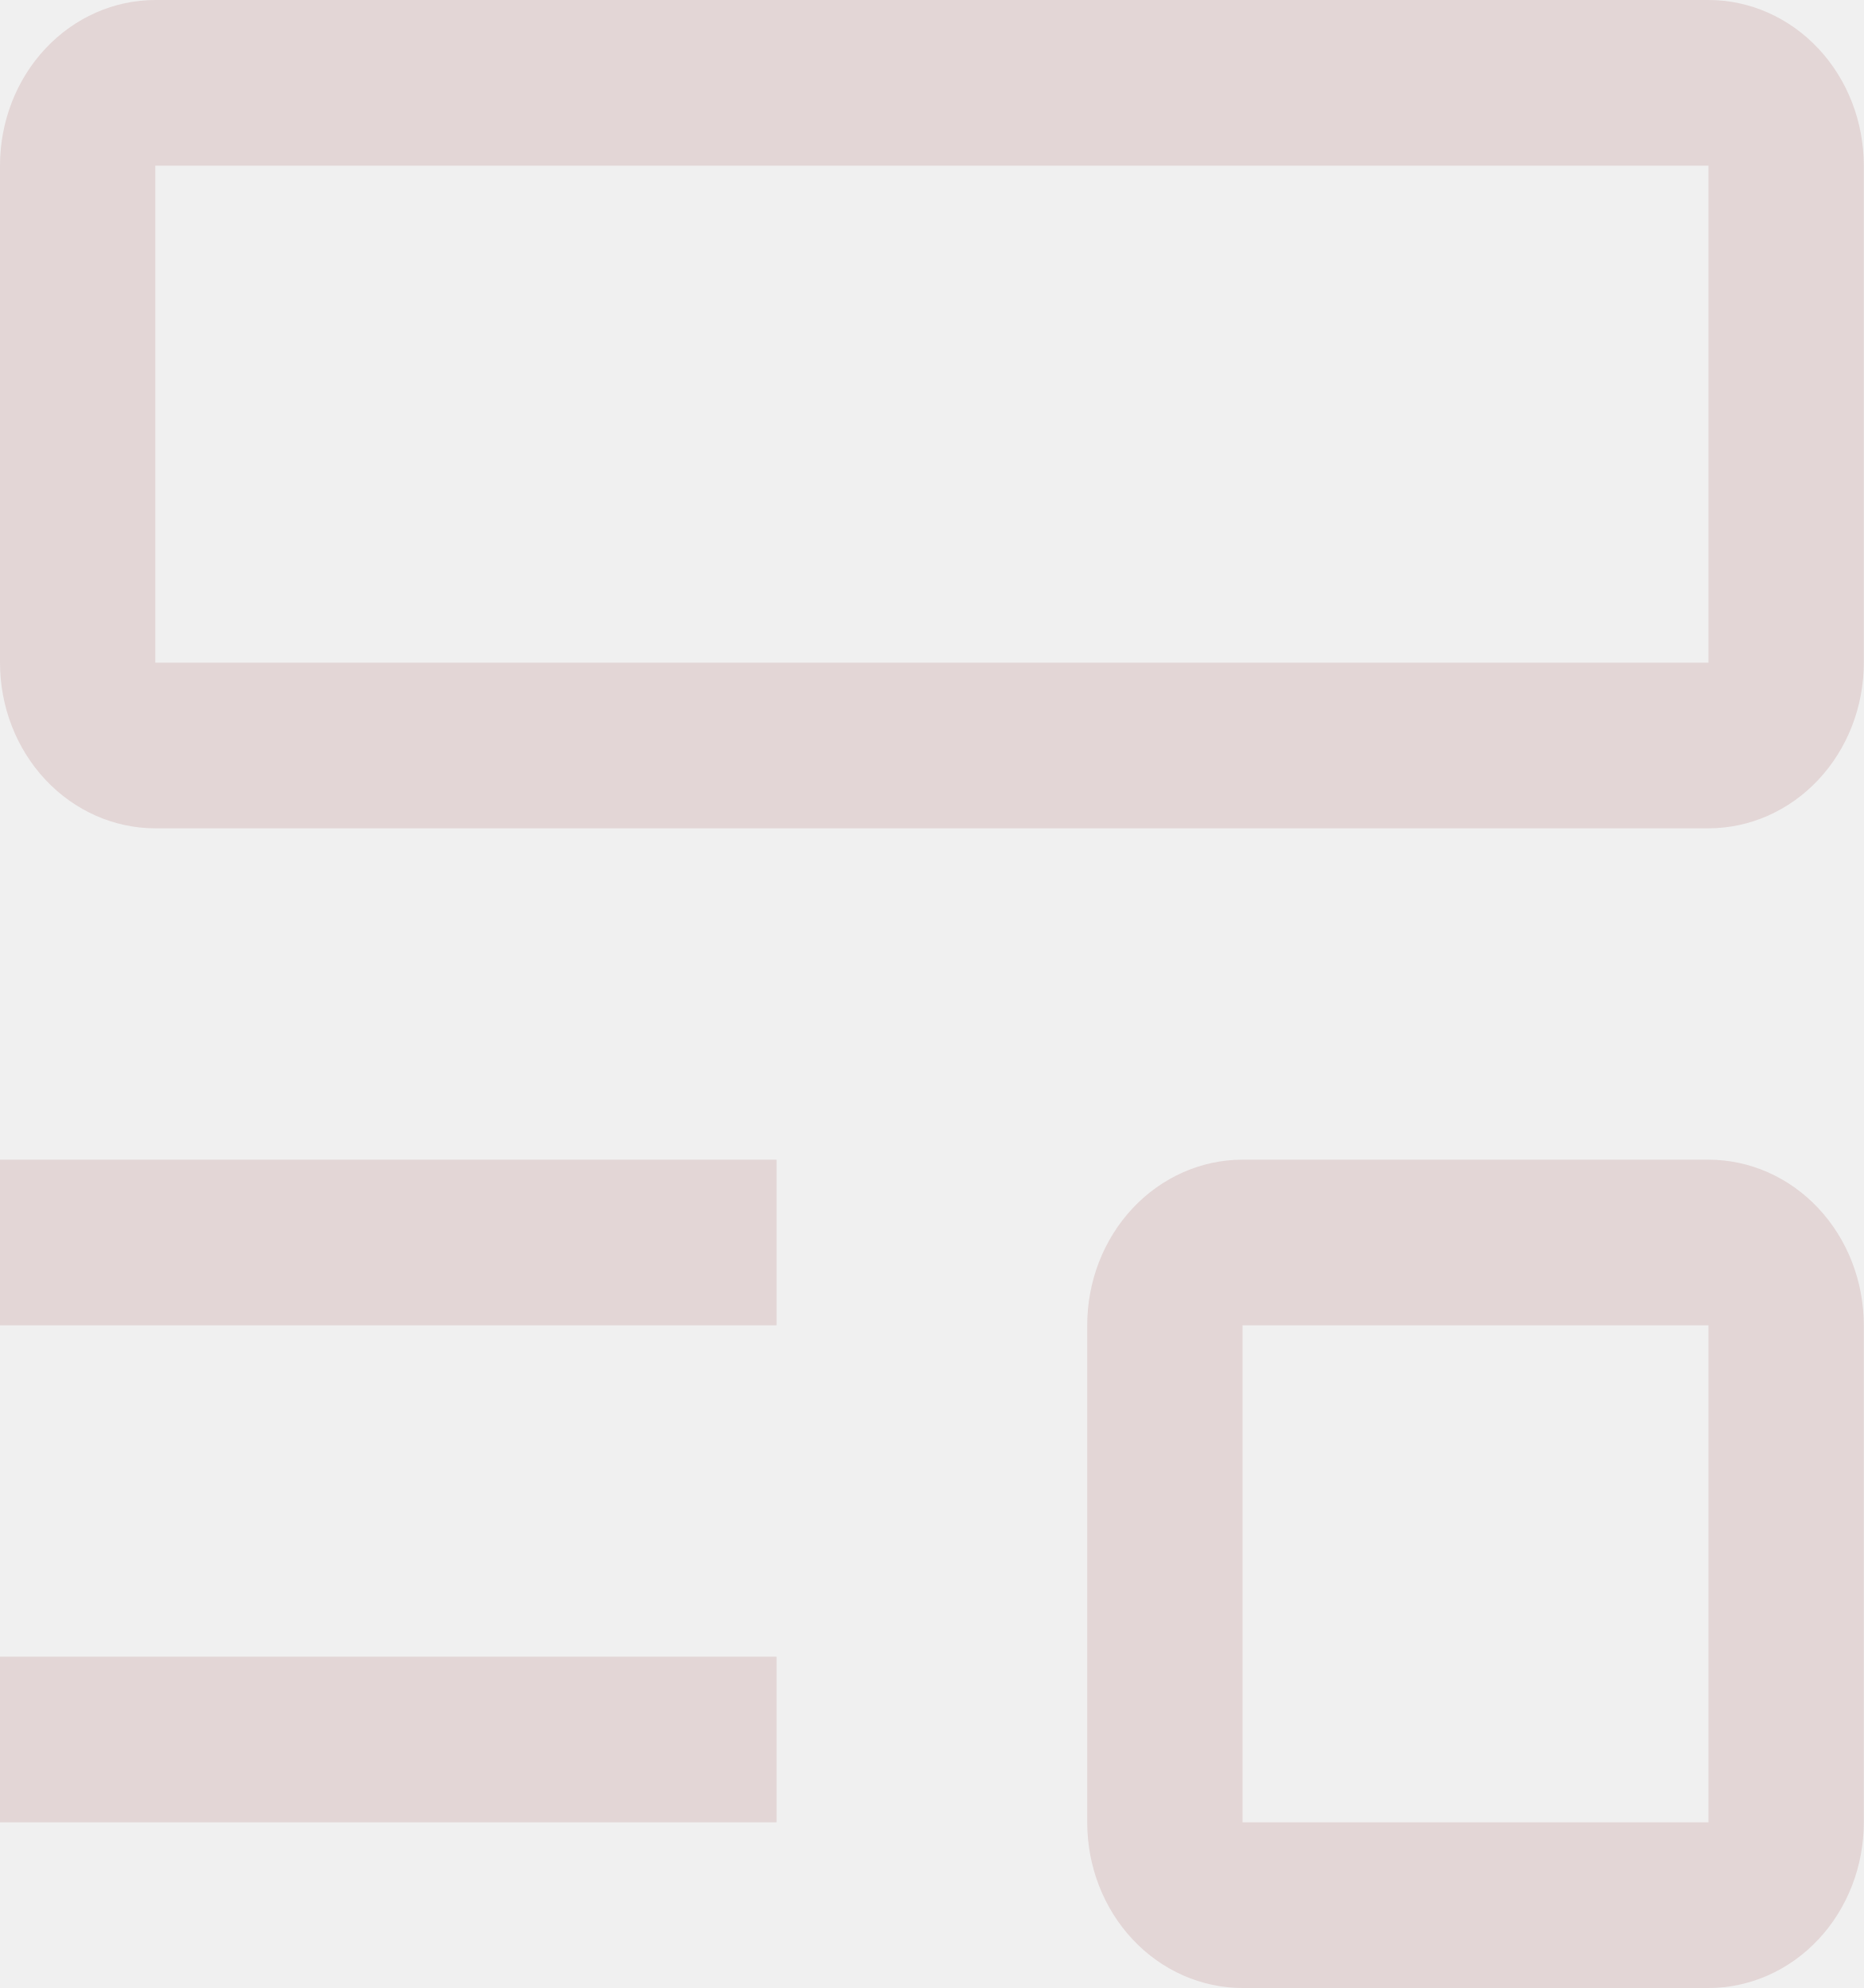
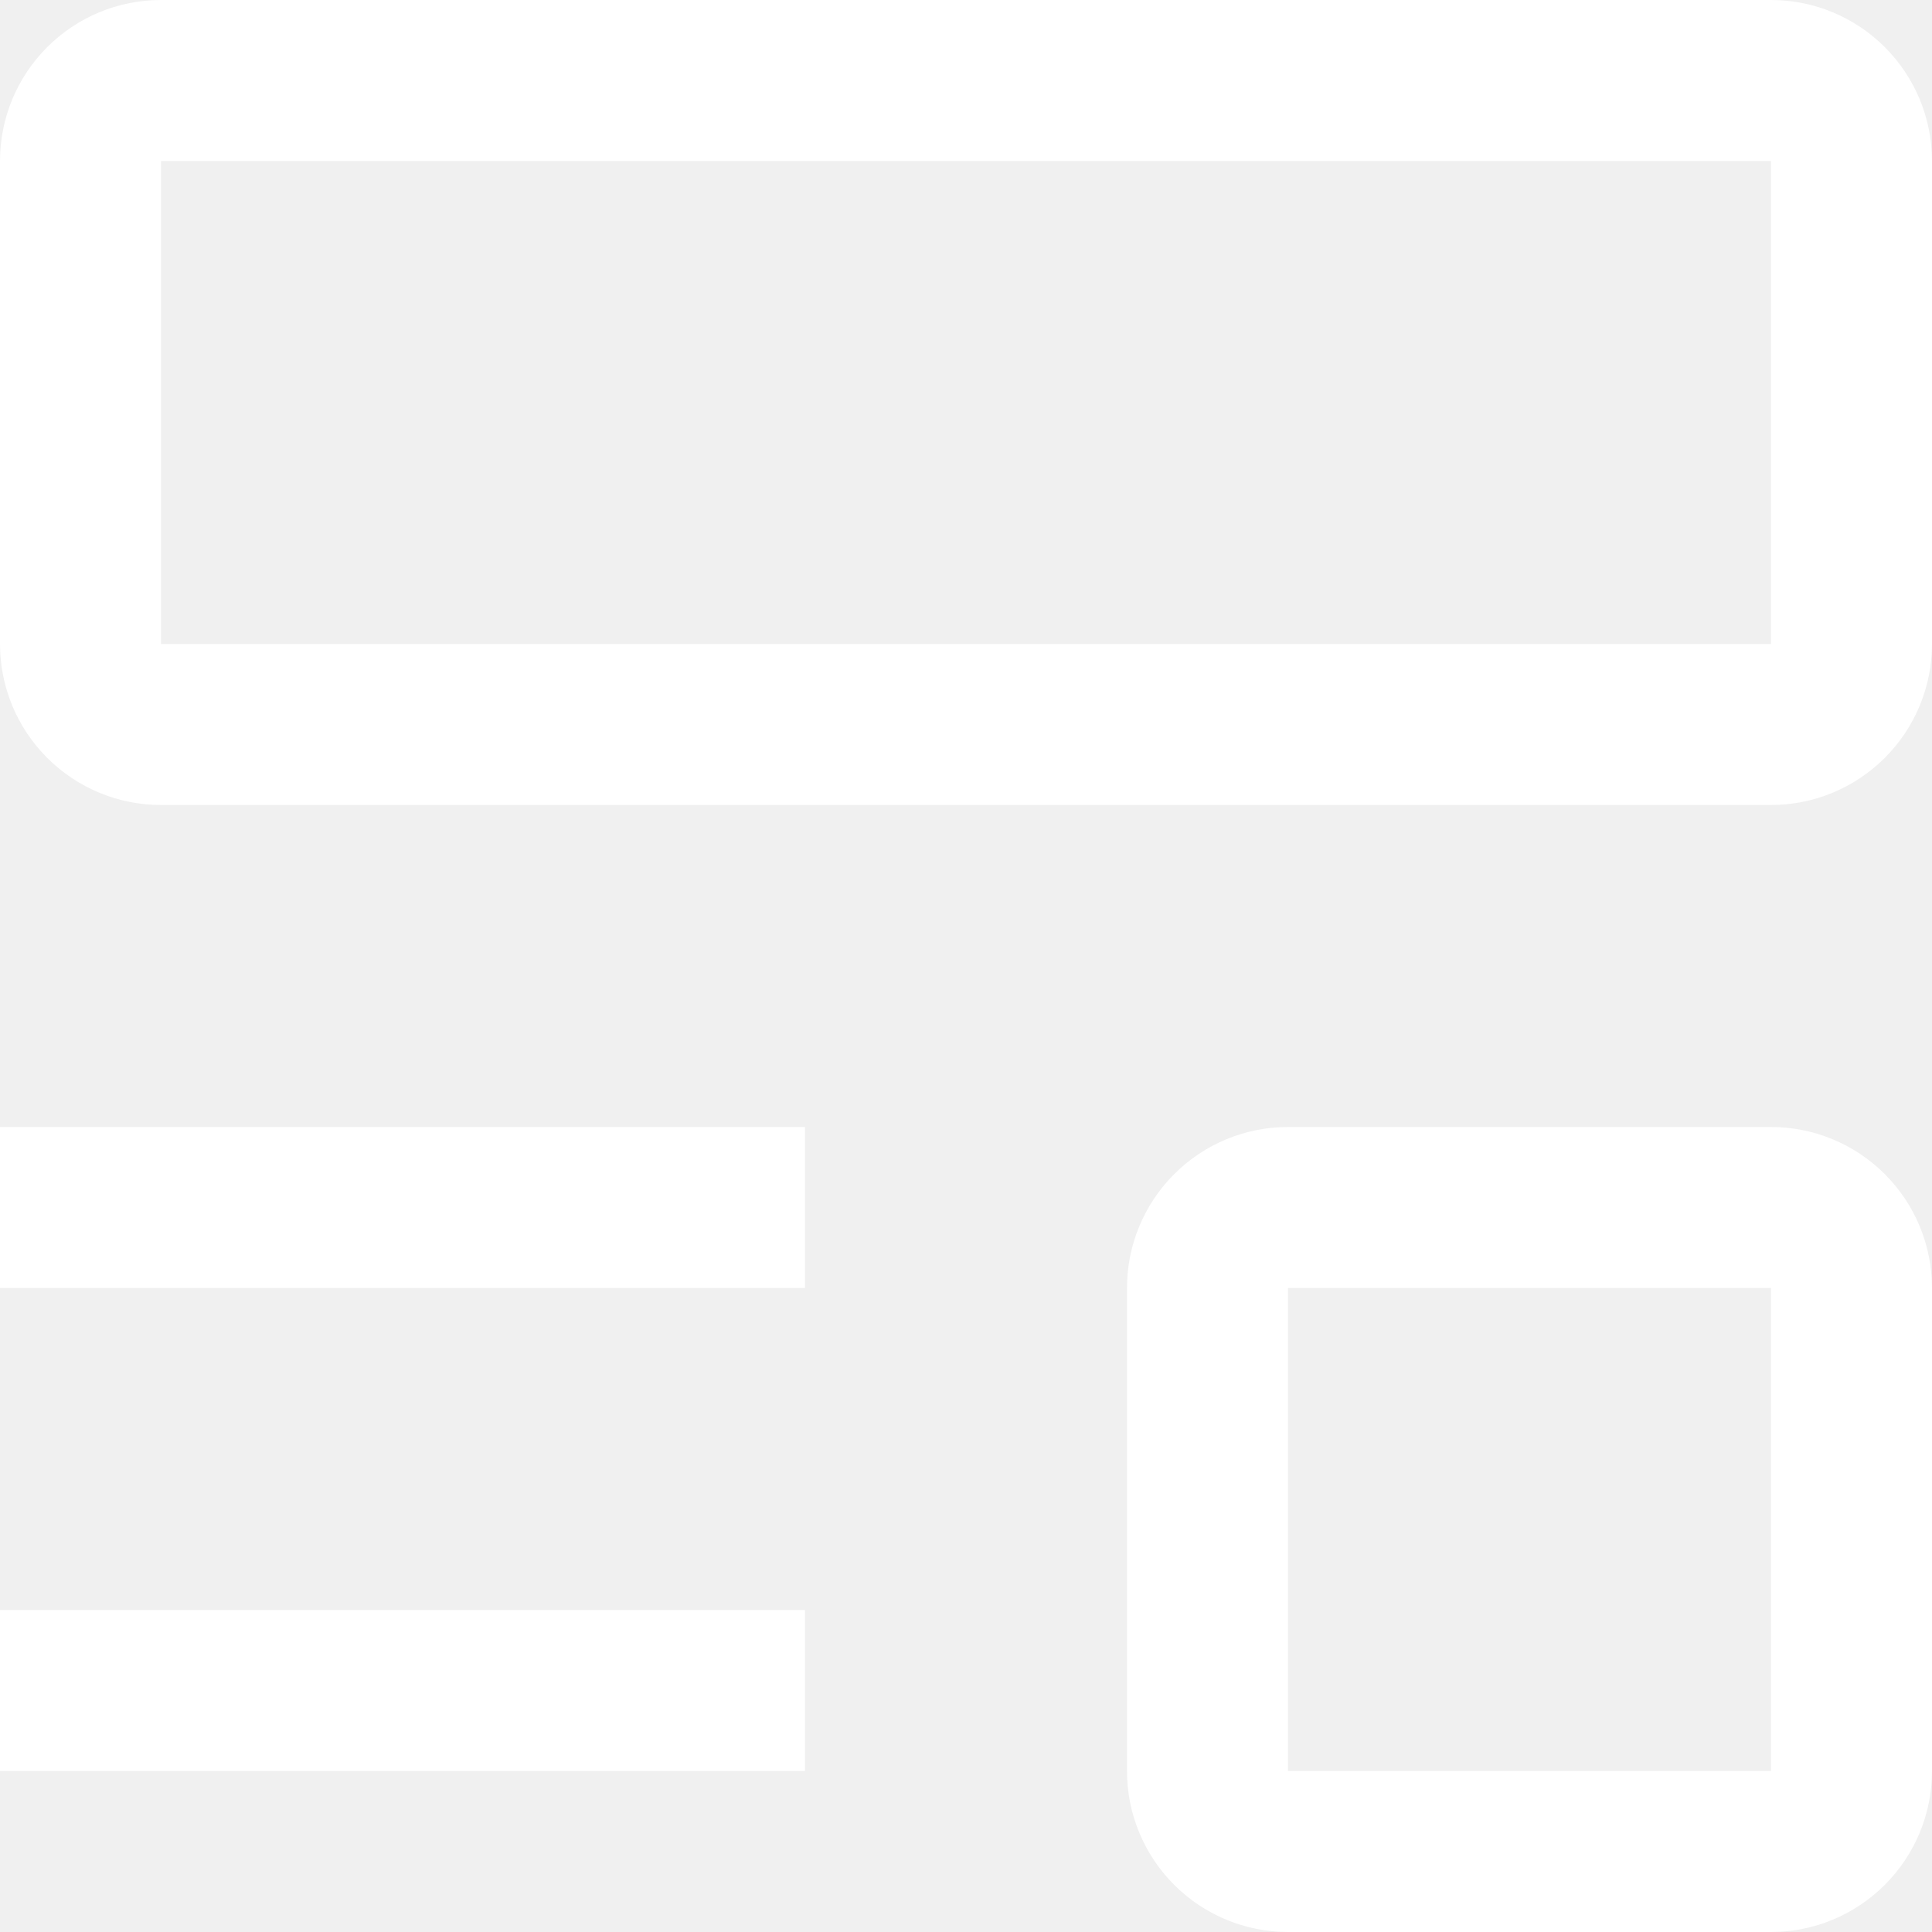
- <svg xmlns="http://www.w3.org/2000/svg" width="30" height="32" viewBox="0 0 30 32" fill="none">
-   <path d="M0 26.667H12.5V29.333H0V26.667ZM0 18.667H12.5V21.333H0V18.667ZM27.5 13.333H2.5C1.837 13.333 1.201 13.052 0.732 12.552C0.263 12.052 0 11.374 0 10.667V2.667C0 1.959 0.263 1.281 0.732 0.781C1.201 0.281 1.837 0 2.5 0H27.5C28.163 0 28.799 0.281 29.268 0.781C29.737 1.281 30 1.959 30 2.667V10.667C30 11.374 29.737 12.052 29.268 12.552C28.799 13.052 28.163 13.333 27.5 13.333ZM2.5 2.667V10.667H27.5V2.667H2.5ZM27.5 32H20C19.337 32 18.701 31.719 18.232 31.219C17.763 30.719 17.5 30.041 17.5 29.333V21.333C17.5 20.626 17.763 19.948 18.232 19.448C18.701 18.948 19.337 18.667 20 18.667H27.5C28.163 18.667 28.799 18.948 29.268 19.448C29.737 19.948 30 20.626 30 21.333V29.333C30 30.041 29.737 30.719 29.268 31.219C28.799 31.719 28.163 32 27.5 32ZM20 21.333V29.333H27.5V21.333H20Z" fill="#E3D6D6" />
+ <svg xmlns="http://www.w3.org/2000/svg" width="75" height="75" viewBox="0 0 75 75" fill="none">
+   <path d="M0 62.5H31.25V68.75H0V62.5ZM0 43.75H31.25V50H0V43.75ZM68.75 31.25H6.25C4.592 31.25 3.003 30.591 1.831 29.419C0.658 28.247 0 26.658 0 25V6.25C0 4.592 0.658 3.003 1.831 1.831C3.003 0.658 4.592 0 6.25 0H68.75C70.408 0 71.997 0.658 73.169 1.831C74.341 3.003 75 4.592 75 6.25V25C75 26.658 74.341 28.247 73.169 29.419C71.997 30.591 70.408 31.25 68.75 31.25ZM6.25 6.25V25H68.75V6.25H6.25ZM68.75 75H50C48.342 75 46.753 74.341 45.581 73.169C44.408 71.997 43.75 70.408 43.75 68.75V50C43.75 48.342 44.408 46.753 45.581 45.581C46.753 44.408 48.342 43.75 50 43.75H68.75C70.408 43.75 71.997 44.408 73.169 45.581C74.341 46.753 75 48.342 75 50V68.75C75 70.408 74.341 71.997 73.169 73.169C71.997 74.341 70.408 75 68.75 75ZM50 50V68.75H68.75V50H50Z" fill="white" />
</svg>
